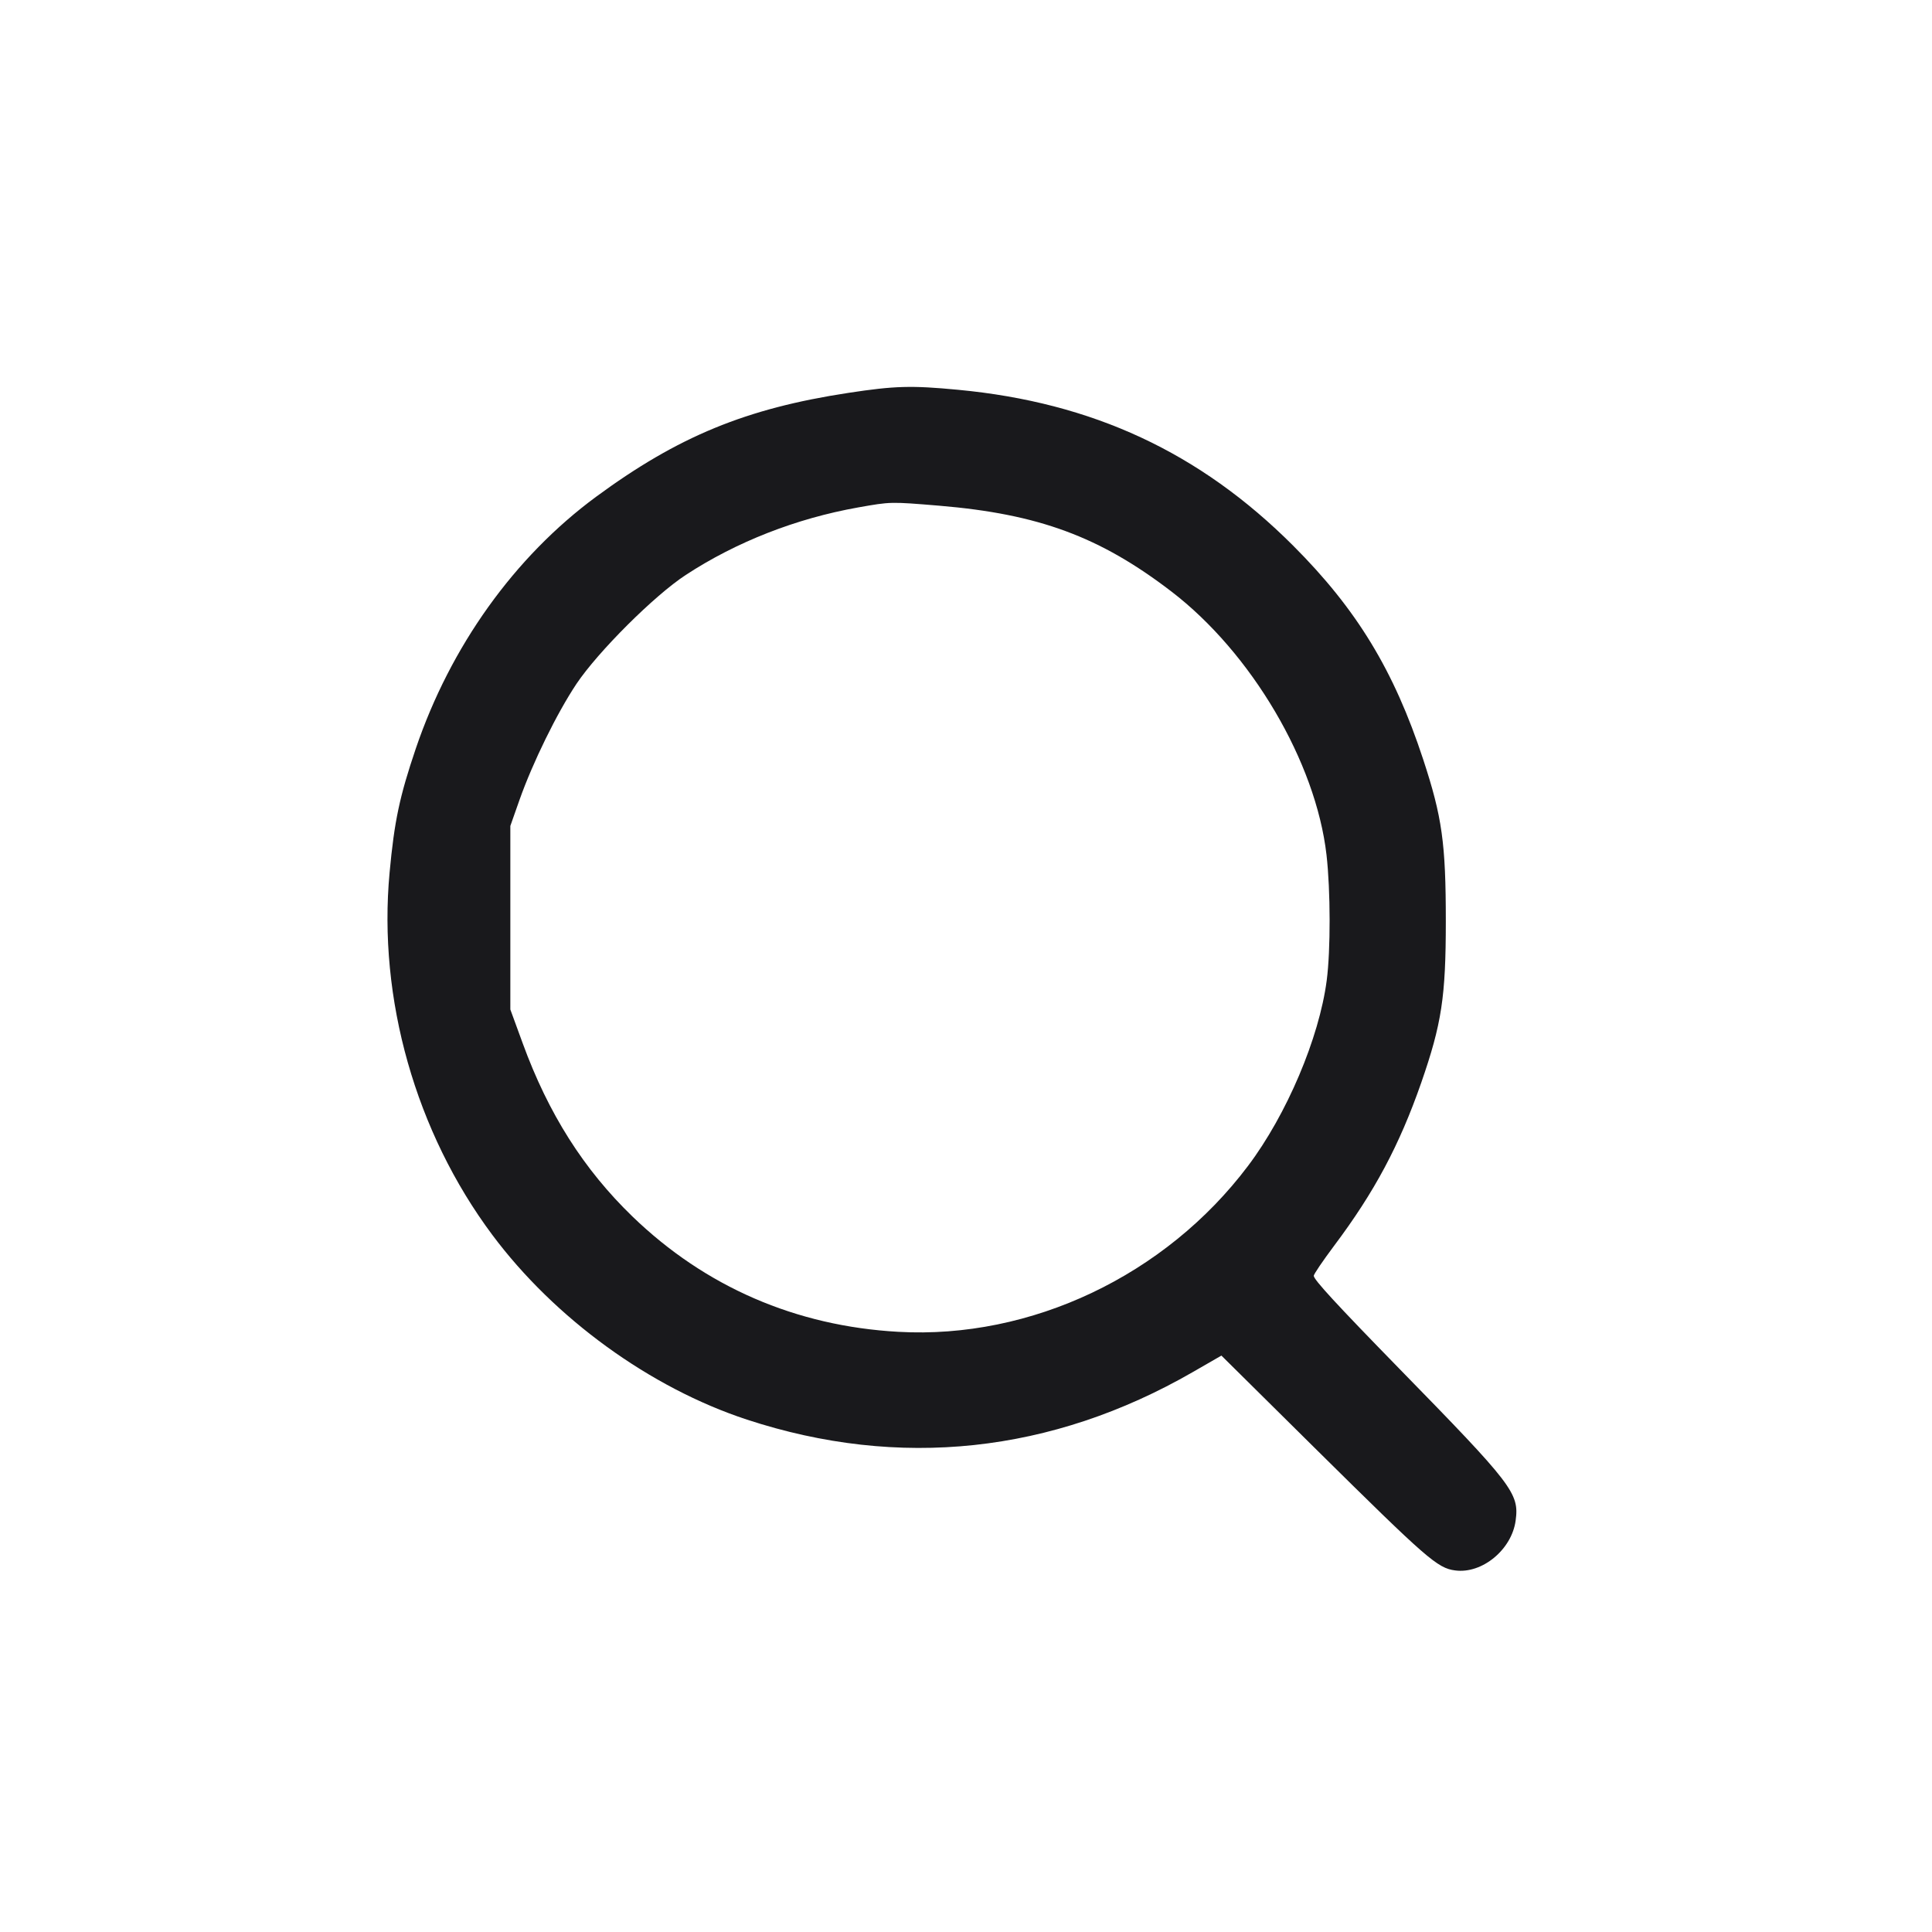
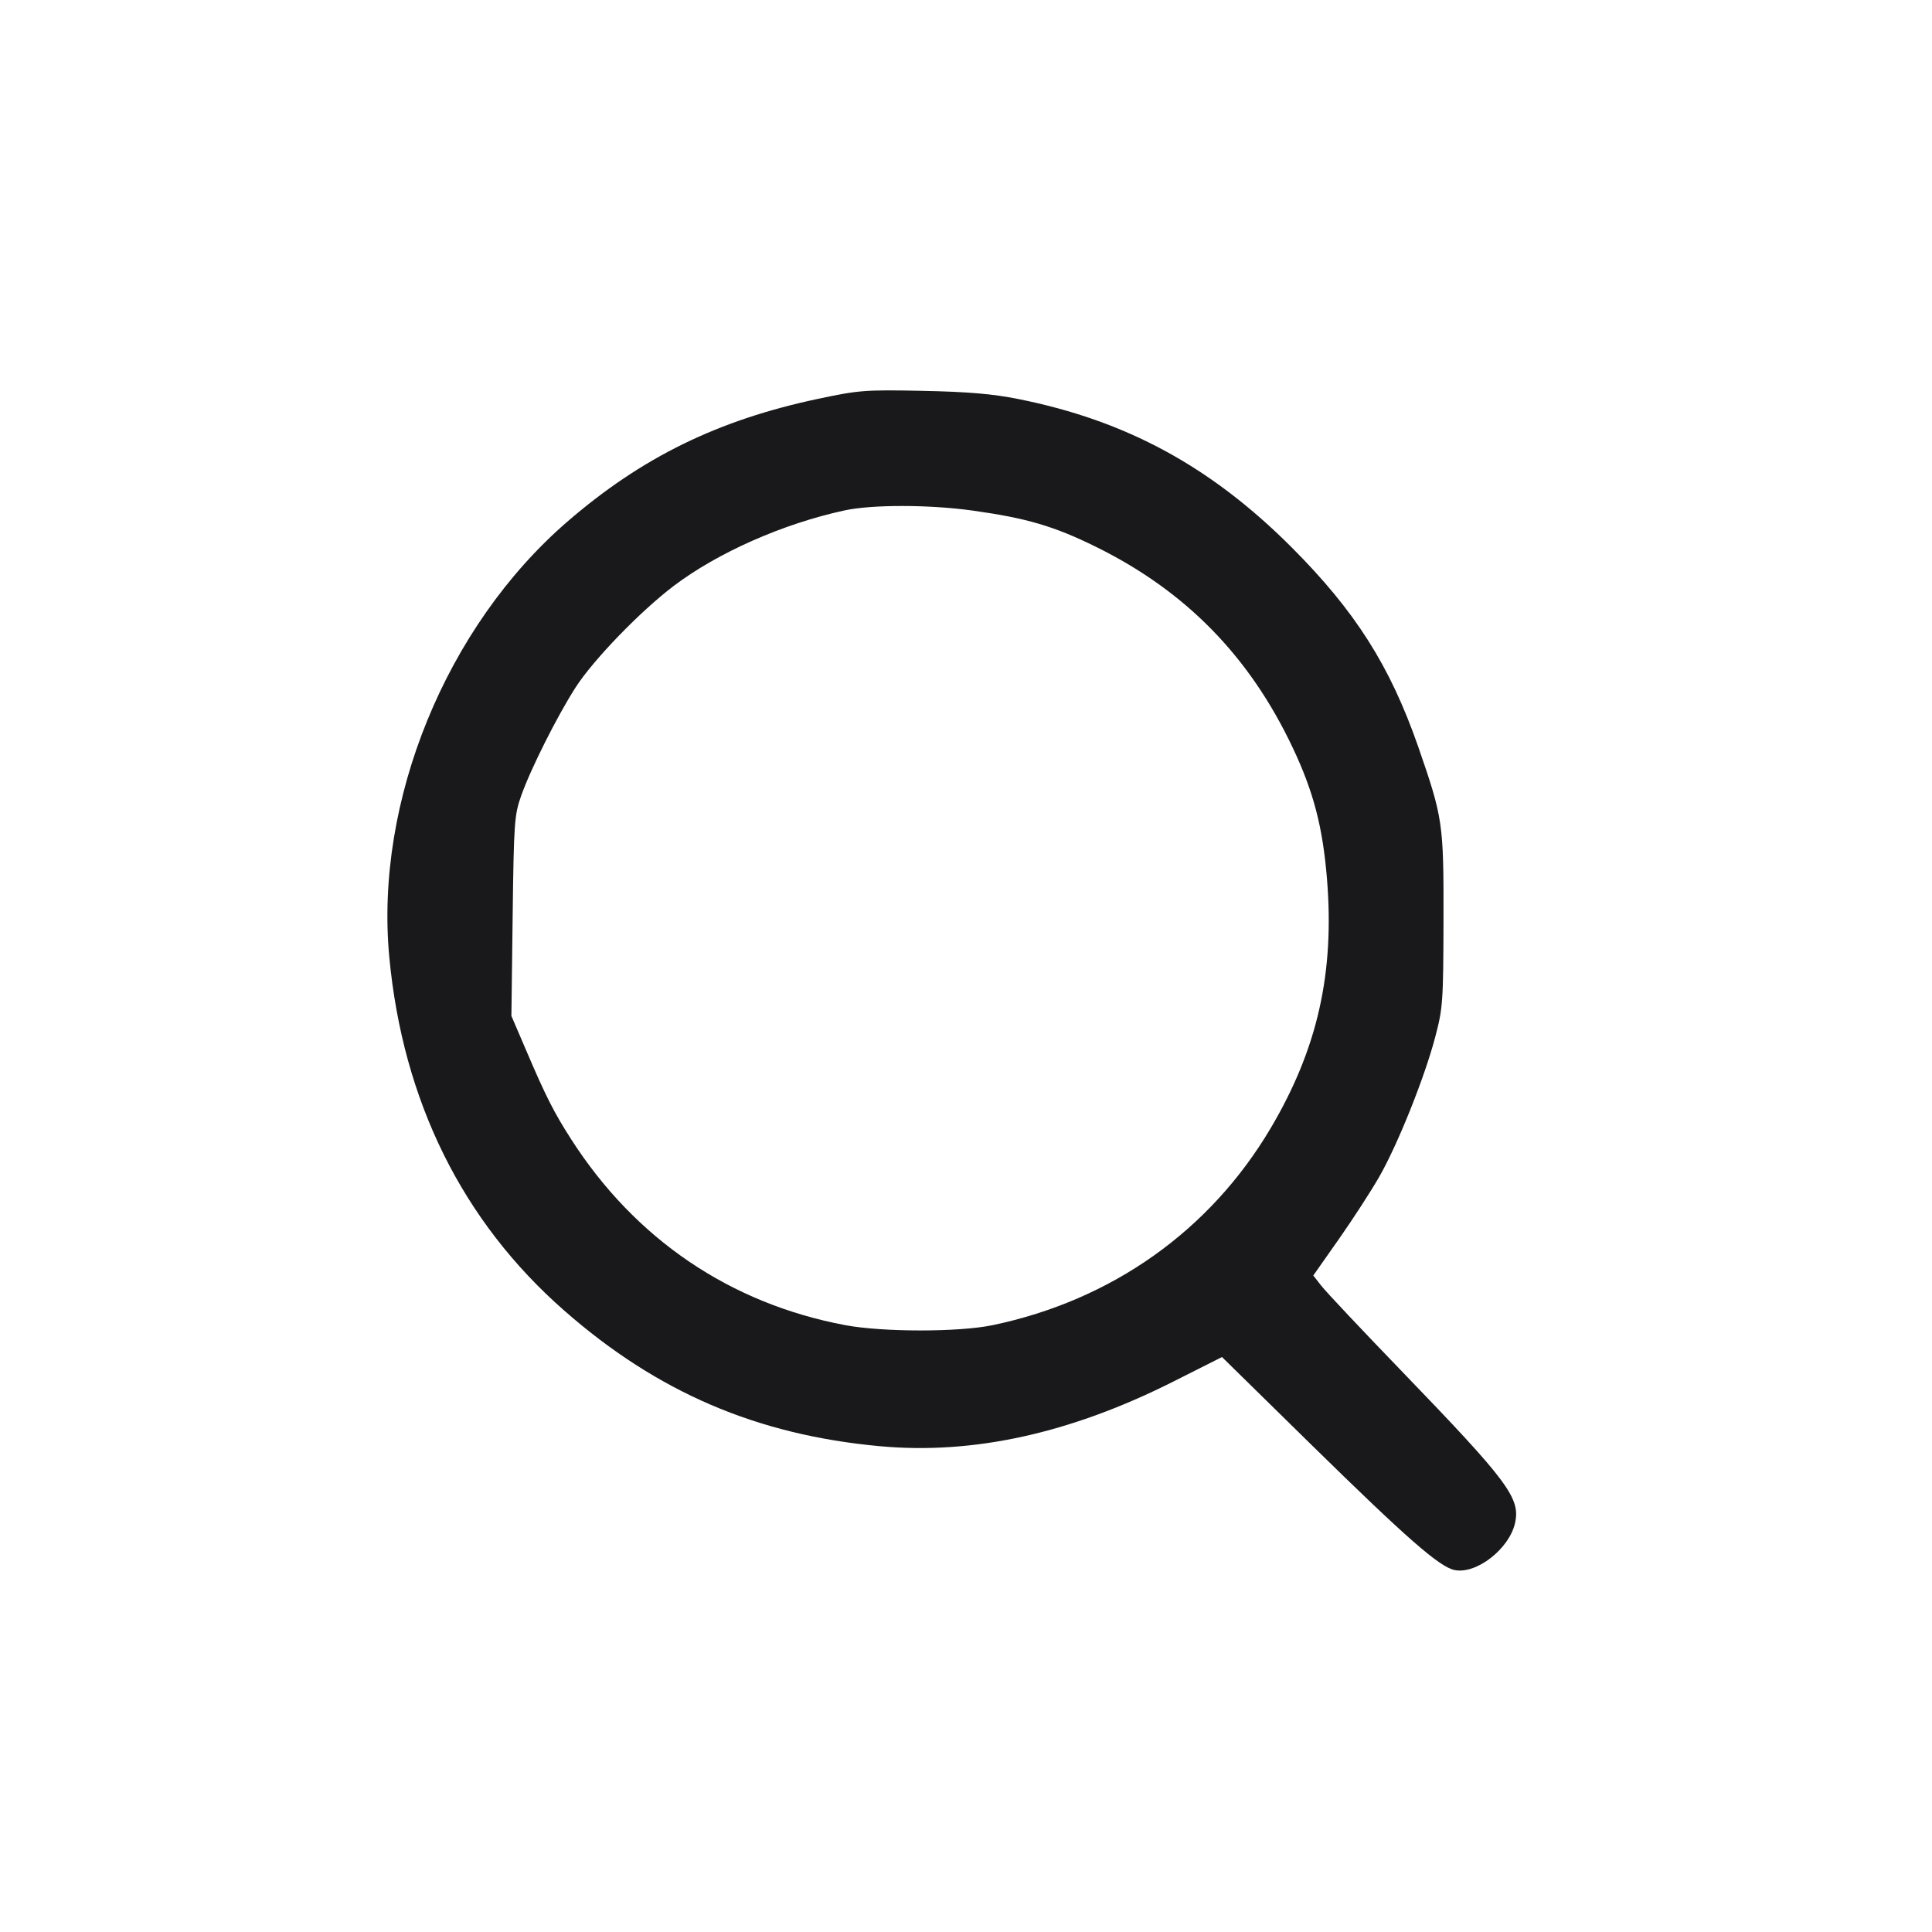
<svg xmlns="http://www.w3.org/2000/svg" width="20" height="20" viewBox="0 0 20 20" fill="none">
-   <path d="M8.783 4.067 C 7.723 4.228,7.019 4.518,6.170 5.143 C 5.325 5.766,4.664 6.690,4.304 7.750 C 4.136 8.246,4.082 8.502,4.033 9.033 C 3.911 10.338,4.303 11.720,5.096 12.783 C 5.742 13.649,6.731 14.367,7.733 14.696 C 9.309 15.213,10.888 15.044,12.347 14.204 L 12.644 14.033 13.630 15.009 C 14.772 16.138,14.880 16.233,15.063 16.257 C 15.343 16.295,15.650 16.041,15.690 15.740 C 15.728 15.458,15.661 15.371,14.484 14.167 C 13.835 13.502,13.600 13.247,13.600 13.207 C 13.600 13.190,13.695 13.051,13.810 12.897 C 14.229 12.339,14.487 11.855,14.713 11.207 C 14.924 10.599,14.967 10.320,14.967 9.538 C 14.967 8.728,14.929 8.459,14.733 7.862 C 14.430 6.940,14.045 6.307,13.386 5.648 C 12.421 4.683,11.309 4.166,9.917 4.035 C 9.434 3.989,9.262 3.994,8.783 4.067 M9.723 5.235 C 10.750 5.321,11.385 5.555,12.126 6.123 C 12.955 6.758,13.622 7.890,13.732 8.850 C 13.774 9.219,13.775 9.837,13.734 10.150 C 13.656 10.746,13.319 11.540,12.919 12.070 C 12.064 13.205,10.673 13.864,9.300 13.787 C 8.239 13.728,7.301 13.321,6.548 12.594 C 6.043 12.106,5.677 11.529,5.411 10.800 L 5.283 10.450 5.283 9.500 L 5.283 8.550 5.377 8.283 C 5.513 7.897,5.765 7.383,5.967 7.080 C 6.190 6.747,6.774 6.164,7.099 5.952 C 7.623 5.609,8.242 5.367,8.883 5.253 C 9.222 5.193,9.216 5.193,9.723 5.235 " fill="#19191C" stroke="none" fill-rule="evenodd" />
+   <path d="M8.467 4.129 C 7.430 4.349,6.642 4.735,5.871 5.402 C 4.617 6.487,3.878 8.297,4.030 9.908 C 4.170 11.398,4.787 12.644,5.842 13.568 C 6.804 14.412,7.834 14.854,9.108 14.971 C 10.076 15.060,11.082 14.838,12.146 14.302 L 12.650 14.048 13.568 14.949 C 14.563 15.925,14.902 16.222,15.058 16.253 C 15.284 16.299,15.625 16.033,15.684 15.765 C 15.740 15.508,15.613 15.337,14.516 14.200 C 14.100 13.769,13.723 13.369,13.678 13.310 L 13.595 13.204 13.860 12.827 C 14.005 12.620,14.194 12.329,14.279 12.180 C 14.470 11.846,14.748 11.153,14.858 10.733 C 14.937 10.434,14.941 10.367,14.943 9.517 C 14.945 8.518,14.937 8.469,14.681 7.729 C 14.389 6.892,14.030 6.326,13.369 5.664 C 12.534 4.829,11.659 4.354,10.543 4.131 C 10.274 4.077,10.024 4.056,9.550 4.046 C 8.953 4.034,8.891 4.039,8.467 4.129 M10.065 5.285 C 10.627 5.363,10.913 5.447,11.350 5.663 C 12.275 6.120,12.936 6.795,13.383 7.742 C 13.597 8.194,13.693 8.561,13.737 9.099 C 13.816 10.074,13.639 10.858,13.155 11.677 C 12.527 12.739,11.510 13.460,10.276 13.718 C 9.927 13.791,9.140 13.791,8.750 13.718 C 7.559 13.494,6.577 12.829,5.913 11.794 C 5.735 11.517,5.649 11.347,5.451 10.883 L 5.294 10.517 5.307 9.483 C 5.319 8.516,5.325 8.436,5.395 8.238 C 5.493 7.960,5.769 7.411,5.958 7.117 C 6.143 6.829,6.630 6.326,6.975 6.065 C 7.431 5.720,8.105 5.422,8.742 5.284 C 9.025 5.222,9.621 5.223,10.065 5.285 " fill="#19191C" stroke="none" fill-rule="evenodd" />
</svg>
